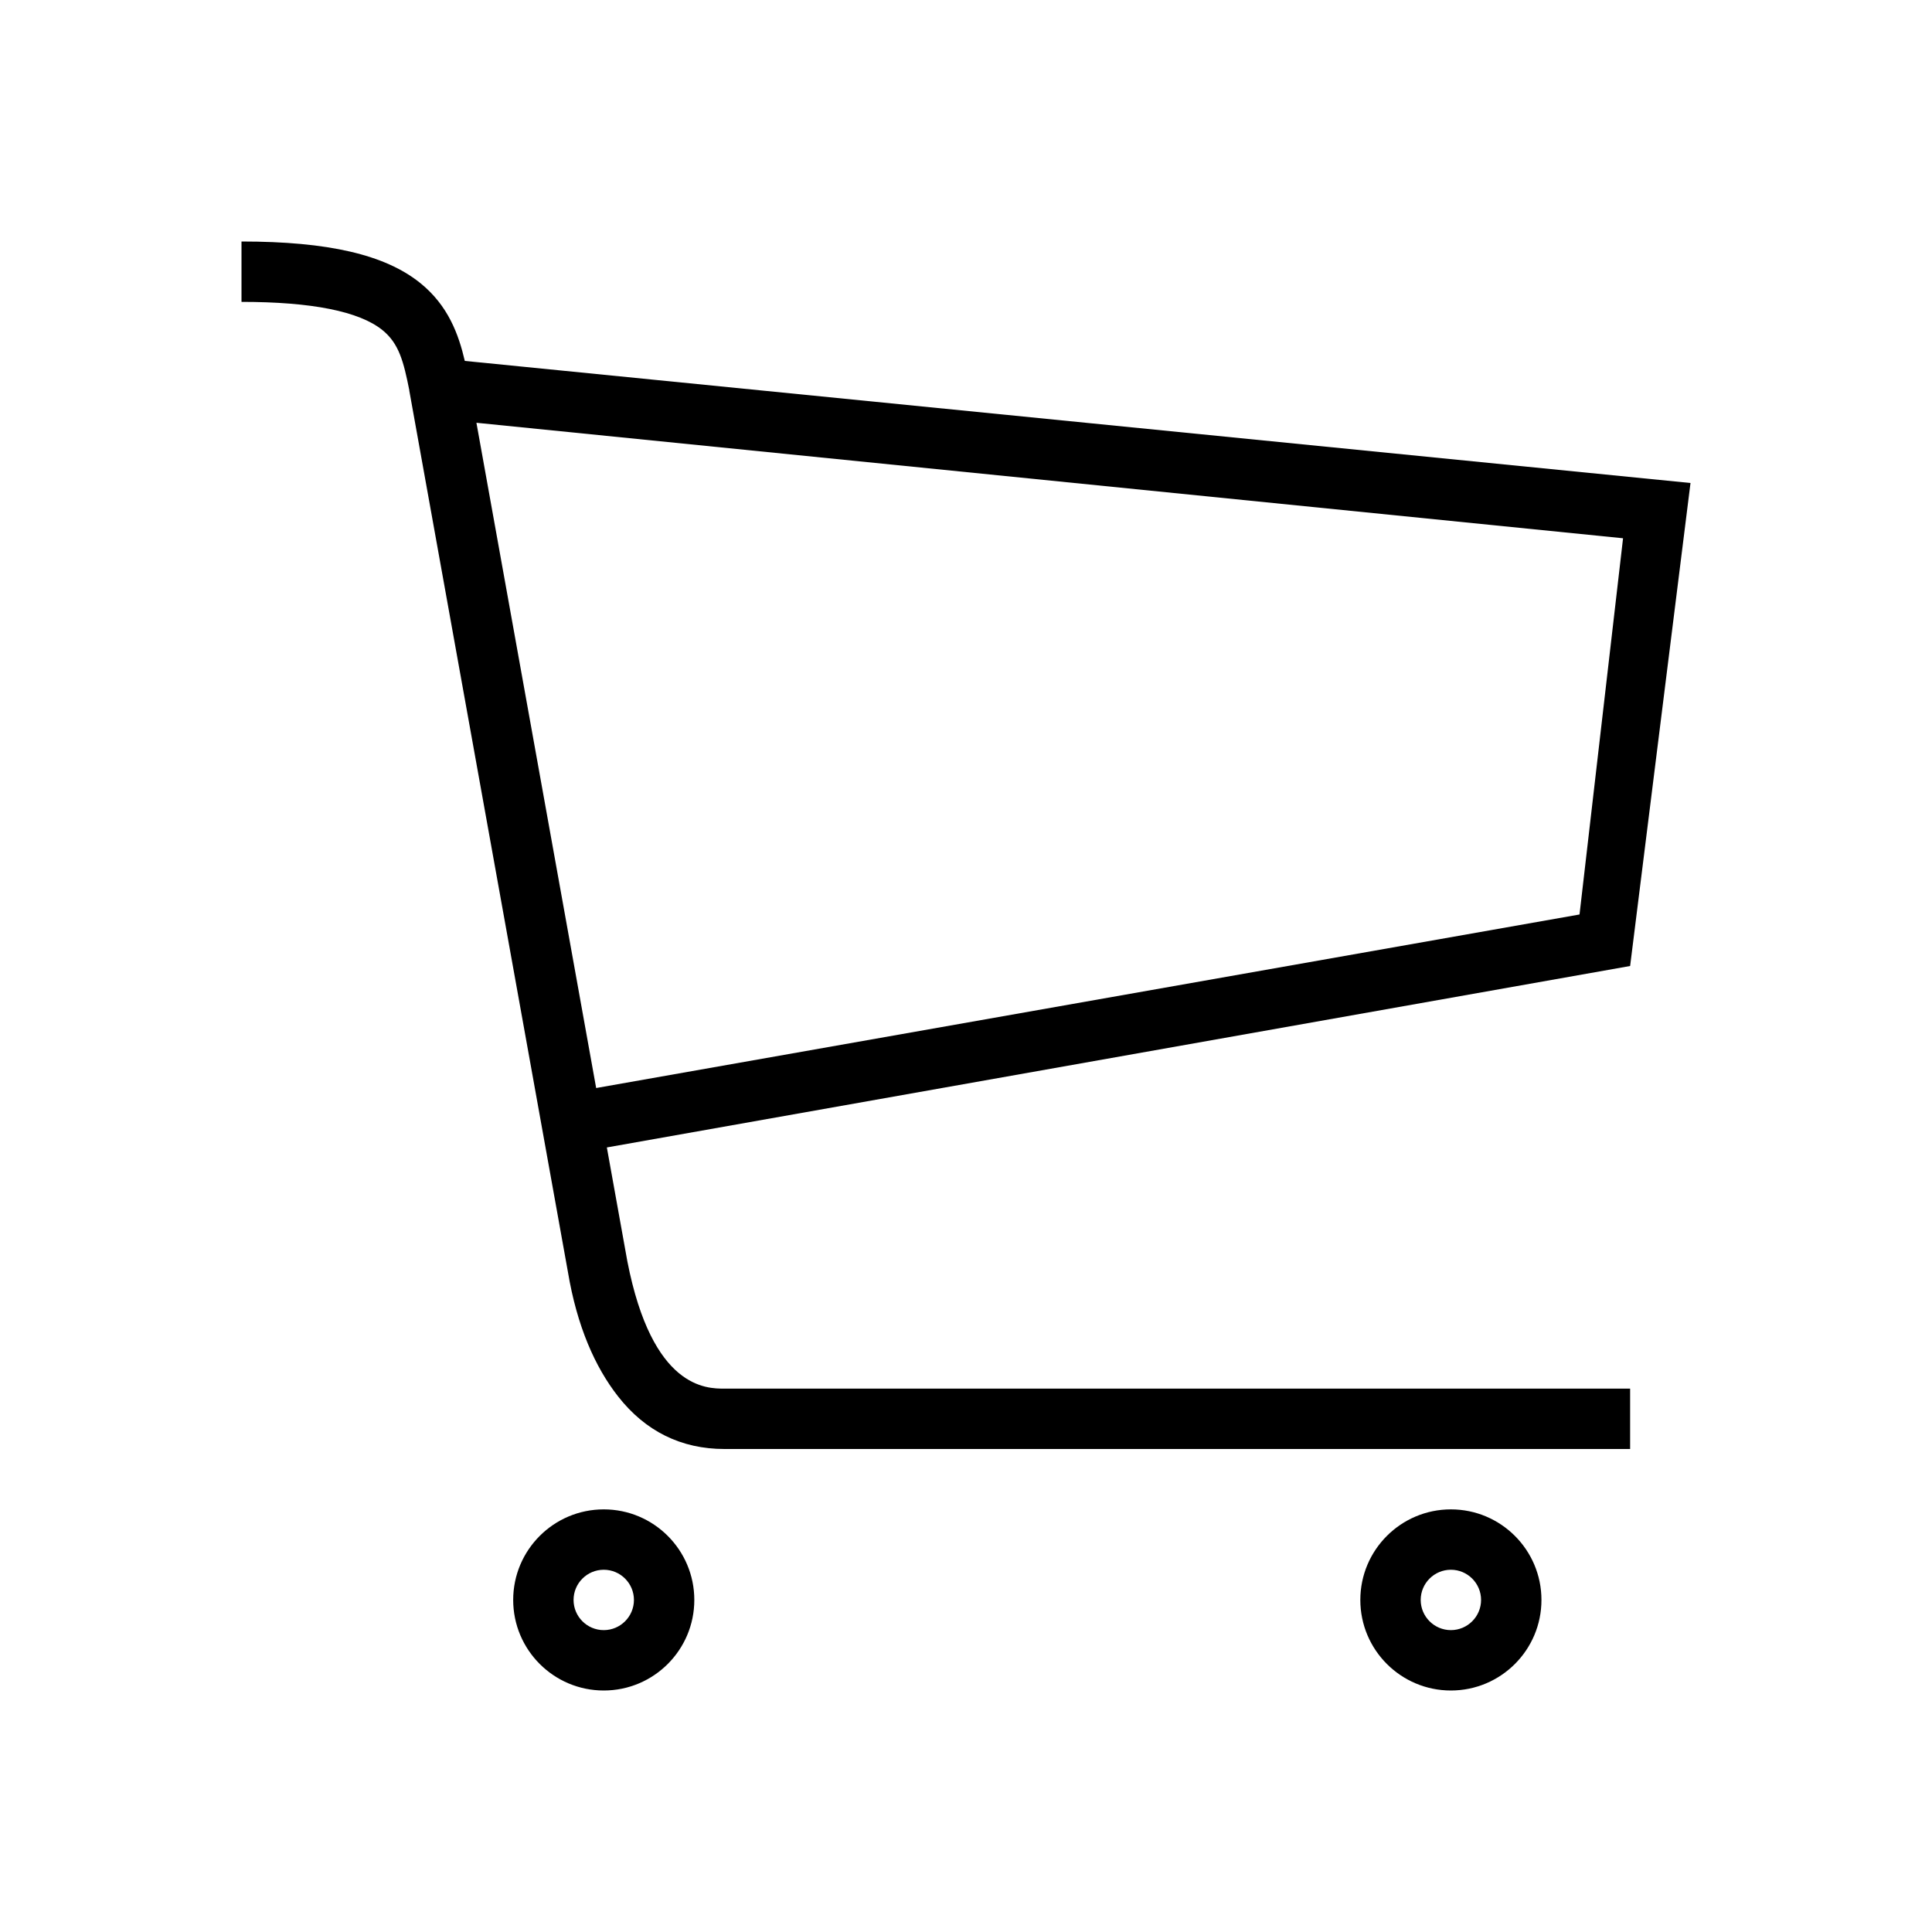
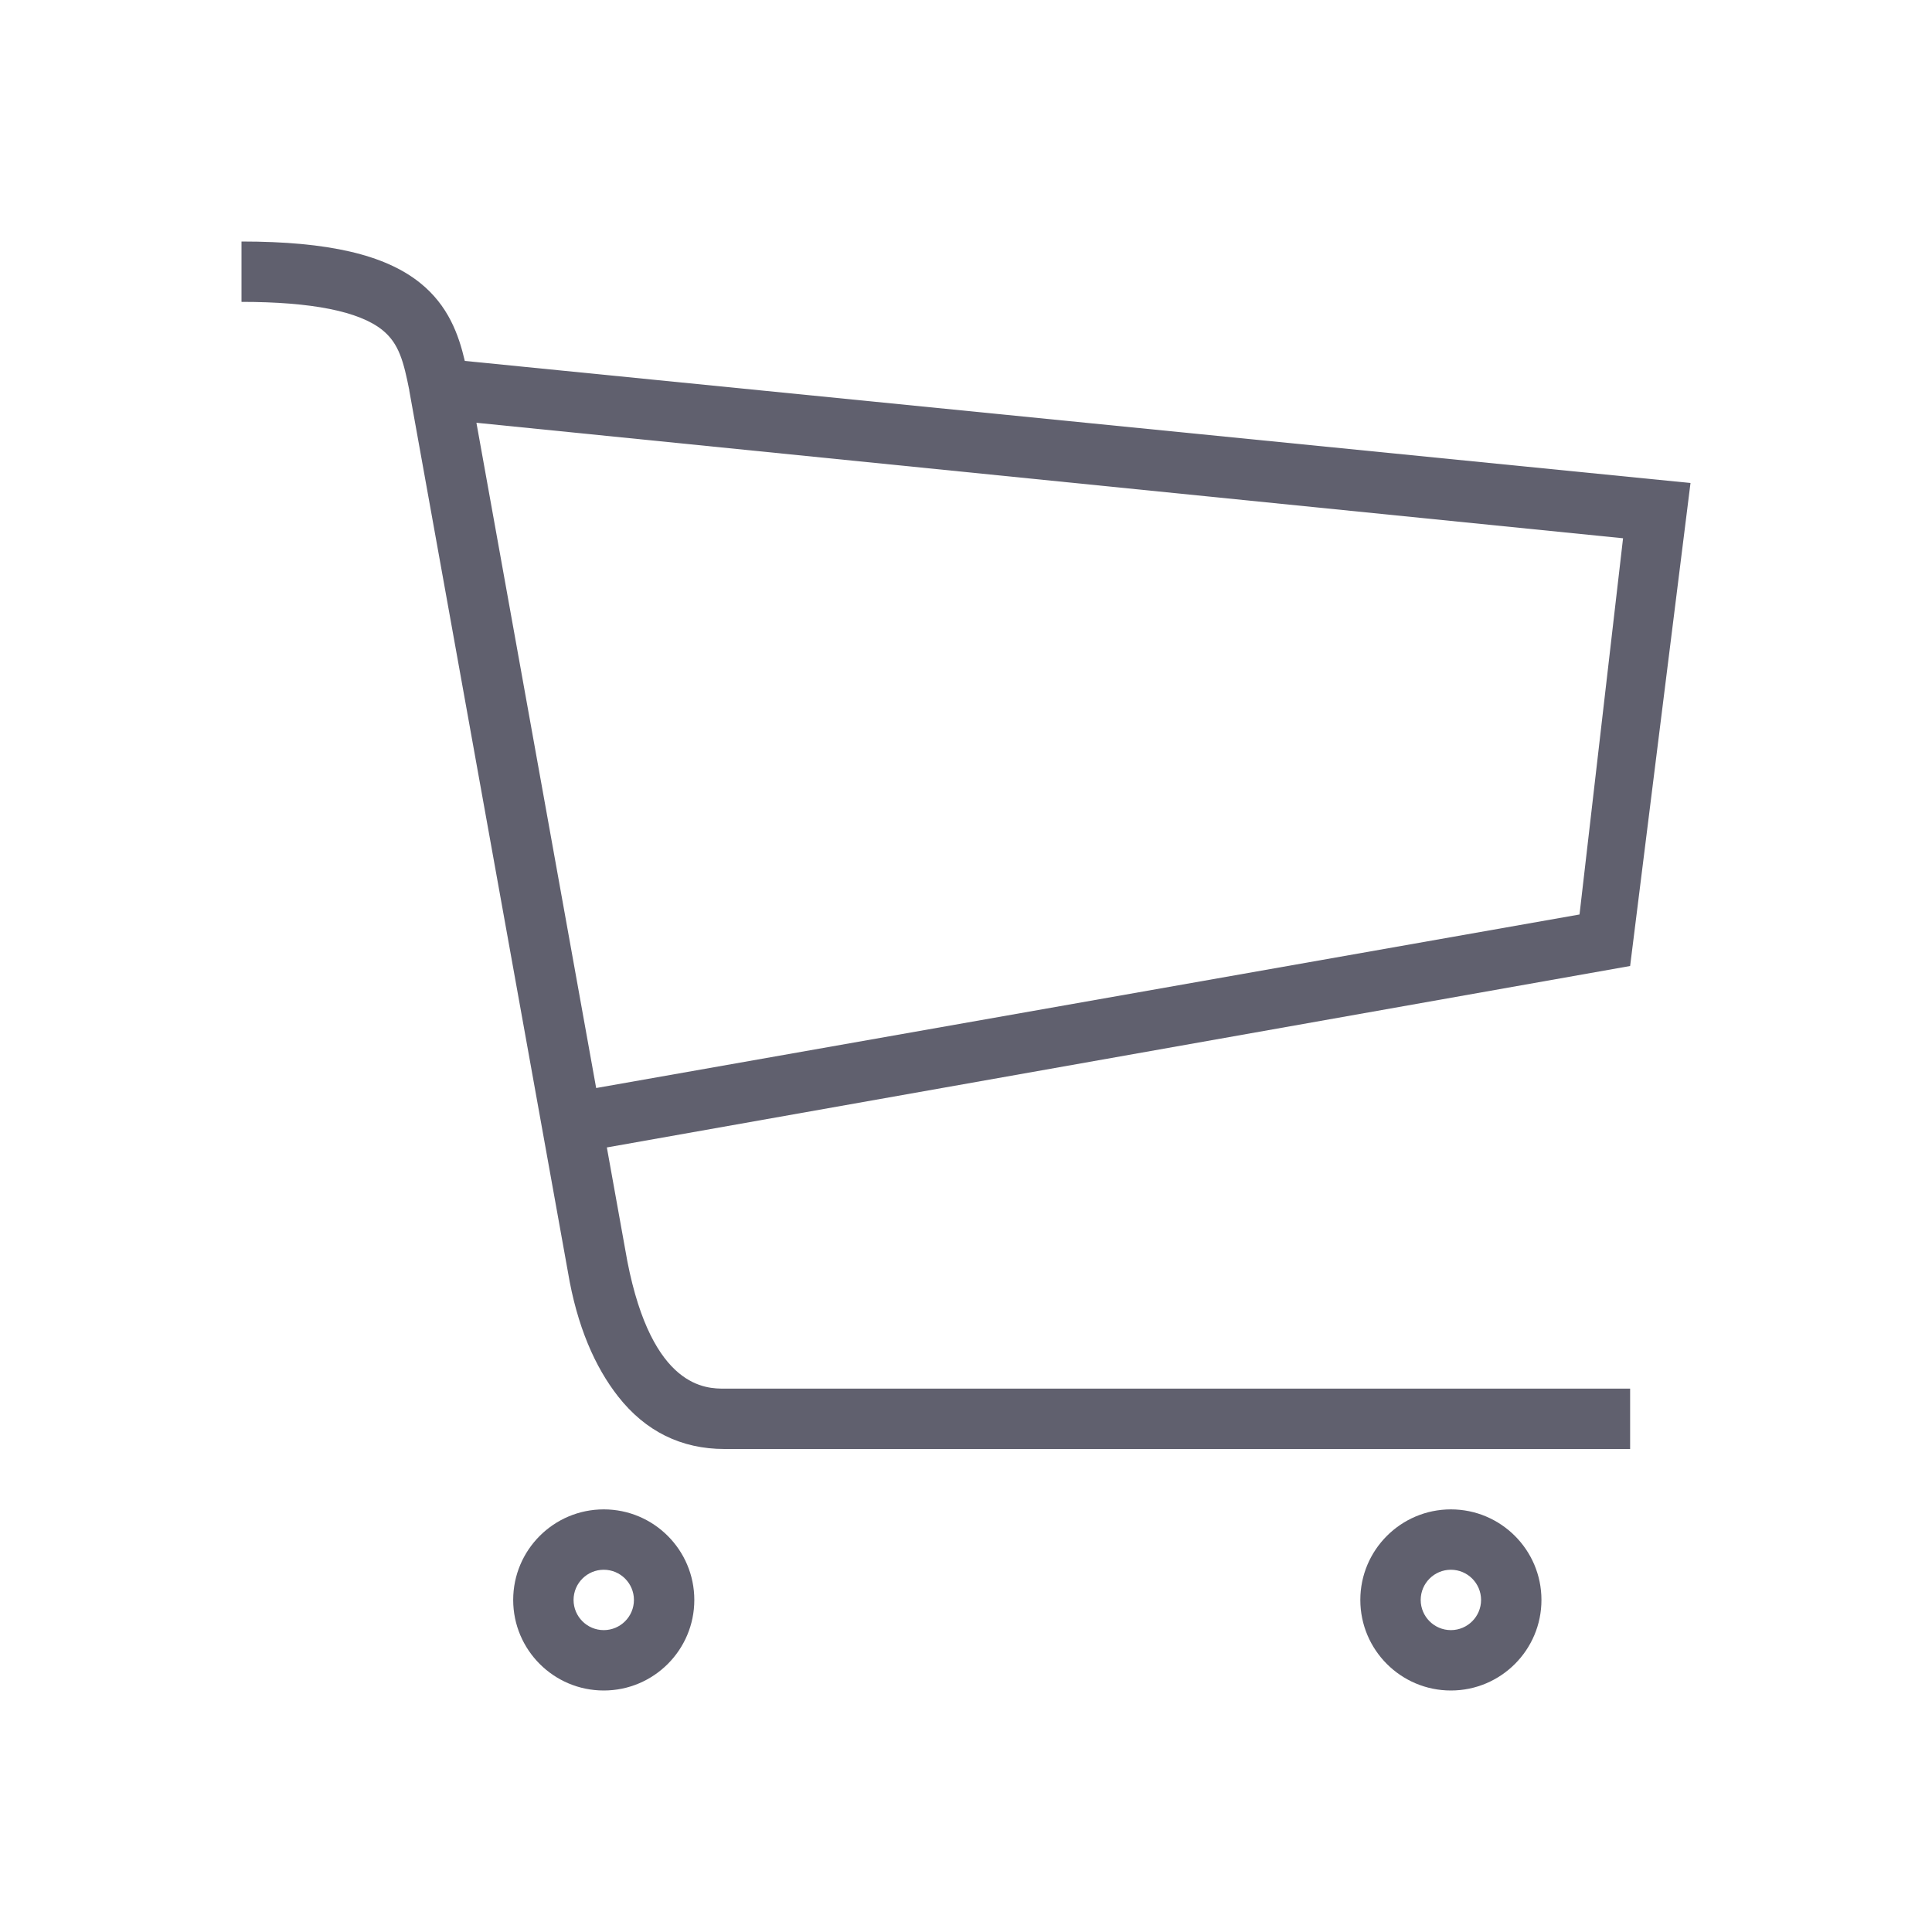
- <svg xmlns="http://www.w3.org/2000/svg" version="1.1" id="Layer_1" x="0px" y="0px" width="512px" height="512px" viewBox="0 0 512 512" enable-background="new 0 0 512 512" xml:space="preserve">
+ <svg xmlns="http://www.w3.org/2000/svg" fill="#60606e" version="1.1" id="Layer_1" x="0px" y="0px" width="512px" height="512px" viewBox="0 0 512 512" enable-background="new 0 0 512 512" xml:space="preserve">
  <g>
    <path d="M160,400c-13.248,0-24,10.752-24,24s10.752,24,24,24s24-10.752,24-24S173.248,400,160,400z M160,432c-4.411,0-8-3.589-8-8   s3.589-8,8-8s8,3.589,8,8S164.411,432,160,432z" />
    <path d="M384.5,400c-13.248,0-24,10.752-24,24s10.752,24,24,24s24-10.752,24-24S397.748,400,384.5,400z M384.5,432   c-4.411,0-8-3.589-8-8s3.589-8,8-8s8,3.589,8,8S388.911,432,384.5,432z" />
    <path d="M448,128L123.177,95.646c-1.628-6.972-4.369-14.66-11.838-20.667C102.025,67.489,86.982,64,64,64v16.001   c18.614,0,31.167,2.506,37.312,7.447c4.458,3.585,5.644,8.423,7.165,15.989l-0.024,0.004l42.052,233.638   c2.413,14.422,7.194,25.209,13.291,32.986C171.043,379.312,180.533,384,192,384h240v-16H192c-4.727,0-19.136,0.123-25.749-33.755   l-5.429-30.16L432,256L448,128z M418.59,242.348l-260.601,45.99l-31.732-176.3l303.869,30.608L418.59,242.348z" />
  </g>
</svg>
